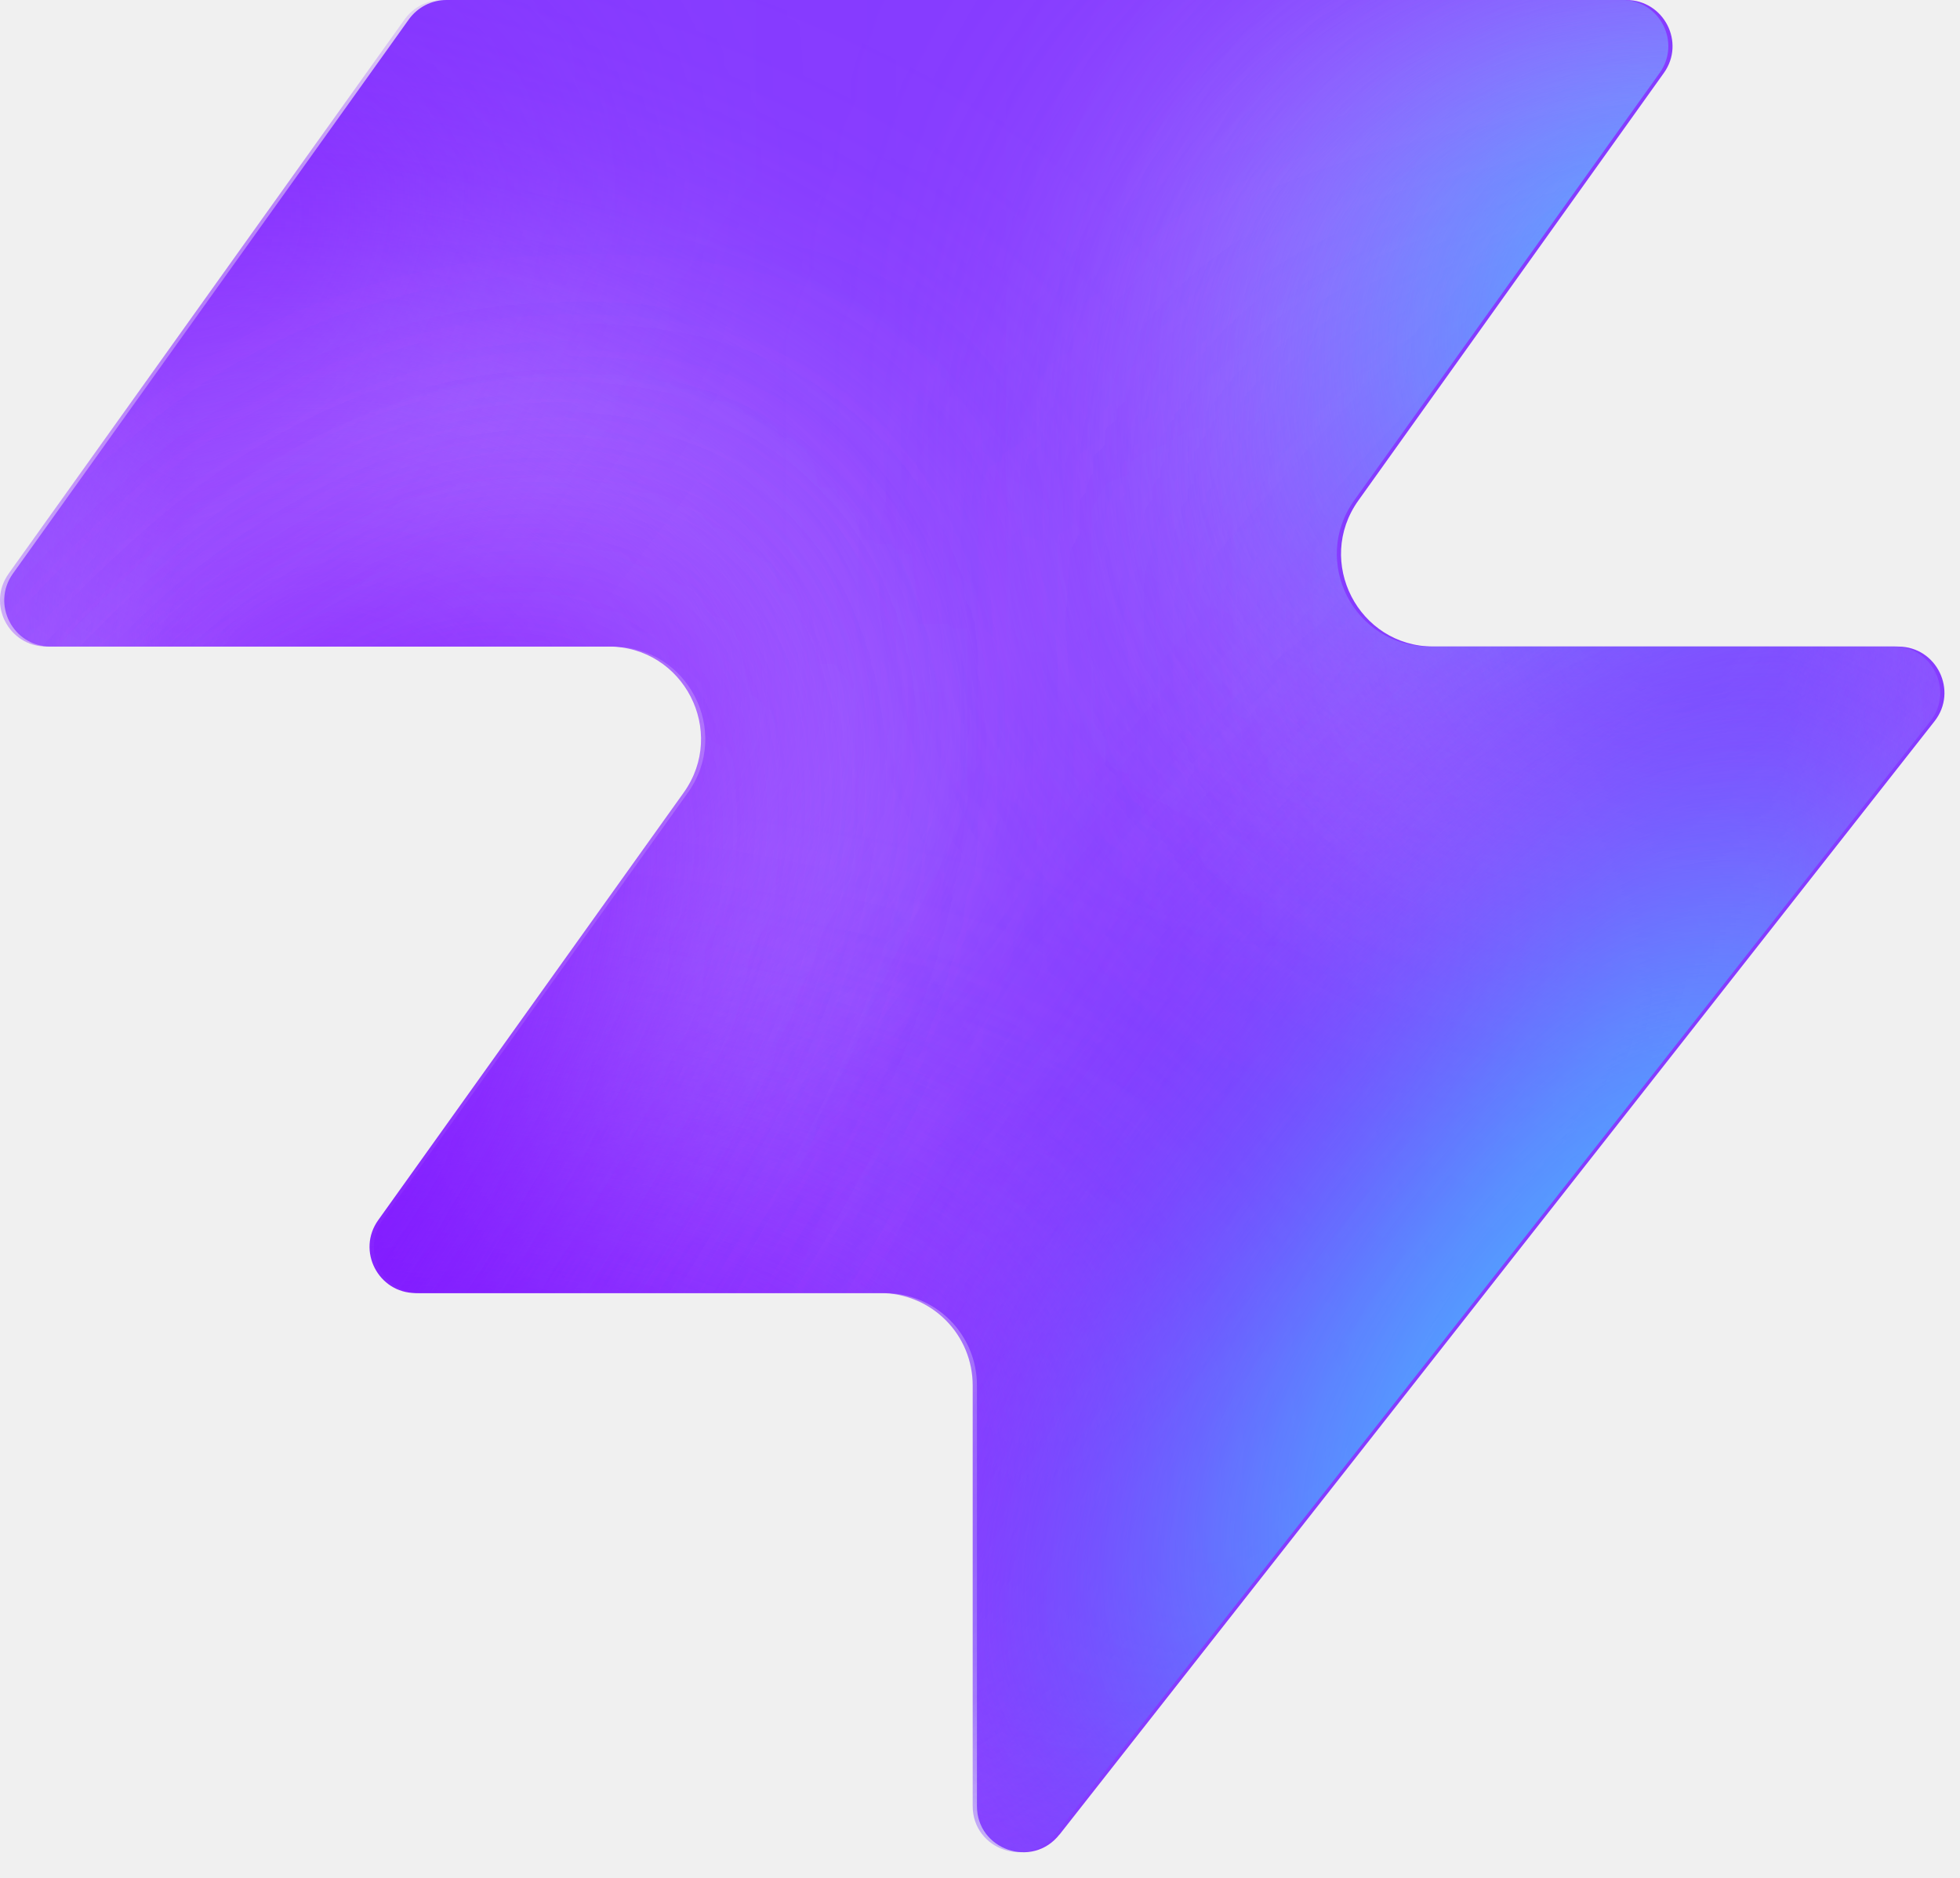
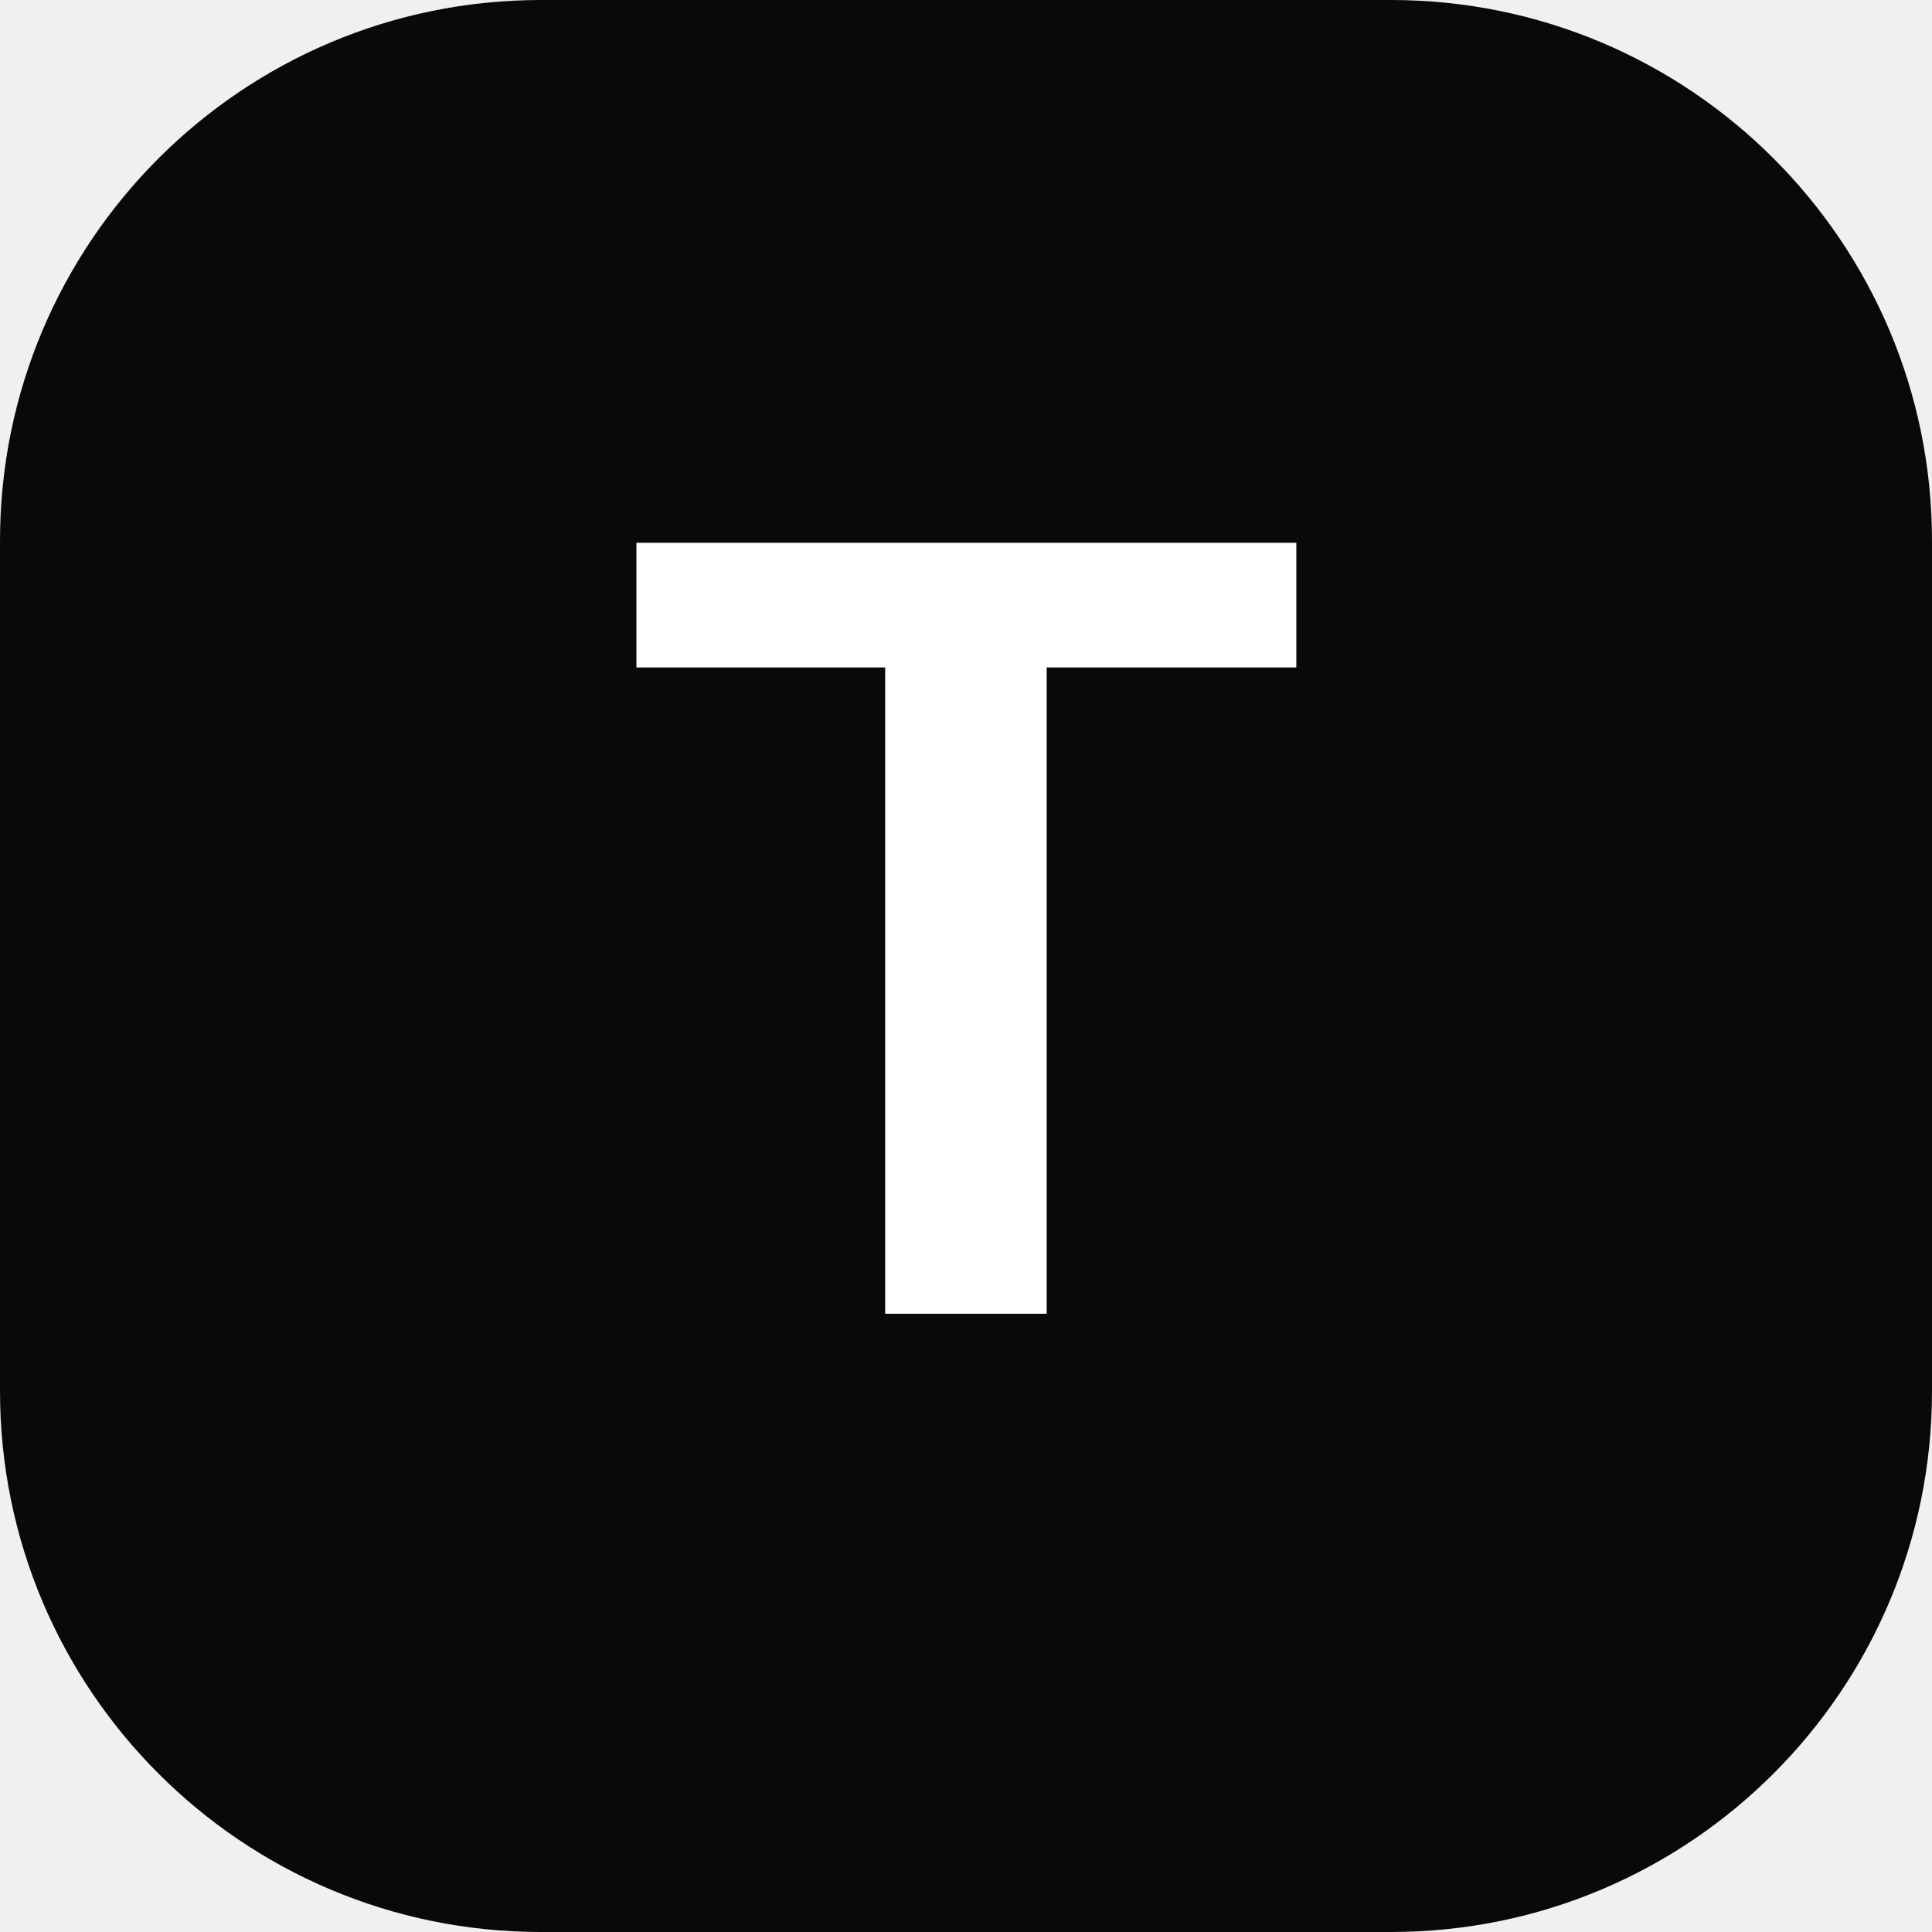
- <svg xmlns="http://www.w3.org/2000/svg" width="48" height="46" fill="none" viewBox="0 0 48 46">
-   <path fill="#863bff" d="M25.946 44.938c-.664.845-2.021.375-2.021-.698V33.937a2.26 2.26 0 0 0-2.262-2.262H10.287c-.92 0-1.456-1.04-.92-1.788l7.48-10.471c1.07-1.497 0-3.578-1.842-3.578H1.237c-.92 0-1.456-1.04-.92-1.788L10.013.474c.214-.297.556-.474.92-.474h28.894c.92 0 1.456 1.04.92 1.788l-7.48 10.471c-1.07 1.498 0 3.579 1.842 3.579h11.377c.943 0 1.473 1.088.89 1.83L25.947 44.94z" style="fill:#863bff;fill:color(display-p3 .525 .23 1);fill-opacity:1" />
-   <mask id="a" width="48" height="46" x="0" y="0" maskUnits="userSpaceOnUse" style="mask-type:alpha">
-     <path fill="#000" d="M25.842 44.938c-.664.844-2.021.375-2.021-.698V33.937a2.26 2.26 0 0 0-2.262-2.262H10.183c-.92 0-1.456-1.04-.92-1.788l7.48-10.471c1.07-1.498 0-3.579-1.842-3.579H1.133c-.92 0-1.456-1.04-.92-1.787L9.91.473c.214-.297.556-.474.92-.474h28.894c.92 0 1.456 1.04.92 1.788l-7.48 10.471c-1.07 1.498 0 3.578 1.842 3.578h11.377c.943 0 1.473 1.088.89 1.832L25.843 44.94z" style="fill:#000;fill-opacity:1" />
-   </mask>
-   <g mask="url(#a)">
-     <g filter="url(#b)">
-       <ellipse cx="5.508" cy="14.704" fill="#ede6ff" rx="5.508" ry="14.704" style="fill:#ede6ff;fill:color(display-p3 .927 .903 1);fill-opacity:1" transform="matrix(.00324 1 1 -.00324 -4.47 31.516)" />
-     </g>
-     <g filter="url(#c)">
-       <ellipse cx="10.399" cy="29.851" fill="#ede6ff" rx="10.399" ry="29.851" style="fill:#ede6ff;fill:color(display-p3 .927 .903 1);fill-opacity:1" transform="matrix(.00324 1 1 -.00324 -39.328 7.883)" />
-     </g>
-     <g filter="url(#d)">
-       <ellipse cx="5.508" cy="30.487" fill="#7e14ff" rx="5.508" ry="30.487" style="fill:#7e14ff;fill:color(display-p3 .492 .077 1);fill-opacity:1" transform="rotate(89.814 -25.913 -14.639)scale(1 -1)" />
-     </g>
-     <g filter="url(#e)">
-       <ellipse cx="5.508" cy="30.599" fill="#7e14ff" rx="5.508" ry="30.599" style="fill:#7e14ff;fill:color(display-p3 .492 .077 1);fill-opacity:1" transform="rotate(89.814 -32.644 -3.334)scale(1 -1)" />
-     </g>
-     <g filter="url(#f)">
-       <ellipse cx="5.508" cy="30.599" fill="#7e14ff" rx="5.508" ry="30.599" style="fill:#7e14ff;fill:color(display-p3 .492 .077 1);fill-opacity:1" transform="matrix(.00324 1 1 -.00324 -34.34 30.47)" />
-     </g>
-     <g filter="url(#g)">
-       <ellipse cx="14.072" cy="22.078" fill="#ede6ff" rx="14.072" ry="22.078" style="fill:#ede6ff;fill:color(display-p3 .927 .903 1);fill-opacity:1" transform="rotate(93.35 24.506 48.493)scale(-1 1)" />
-     </g>
-     <g filter="url(#h)">
-       <ellipse cx="3.47" cy="21.501" fill="#7e14ff" rx="3.47" ry="21.501" style="fill:#7e14ff;fill:color(display-p3 .492 .077 1);fill-opacity:1" transform="rotate(89.009 28.708 47.59)scale(-1 1)" />
-     </g>
-     <g filter="url(#i)">
-       <ellipse cx="3.47" cy="21.501" fill="#7e14ff" rx="3.47" ry="21.501" style="fill:#7e14ff;fill:color(display-p3 .492 .077 1);fill-opacity:1" transform="rotate(89.009 28.708 47.59)scale(-1 1)" />
-     </g>
-     <g filter="url(#j)">
-       <ellipse cx=".387" cy="8.972" fill="#7e14ff" rx="4.407" ry="29.108" style="fill:#7e14ff;fill:color(display-p3 .492 .077 1);fill-opacity:1" transform="rotate(39.51 .387 8.972)" />
-     </g>
-     <g filter="url(#k)">
-       <ellipse cx="47.523" cy="-6.092" fill="#7e14ff" rx="4.407" ry="29.108" style="fill:#7e14ff;fill:color(display-p3 .492 .077 1);fill-opacity:1" transform="rotate(37.892 47.523 -6.092)" />
-     </g>
-     <g filter="url(#l)">
-       <ellipse cx="41.412" cy="6.333" fill="#47bfff" rx="5.971" ry="9.665" style="fill:#47bfff;fill:color(display-p3 .28 .748 1);fill-opacity:1" transform="rotate(37.892 41.412 6.333)" />
-     </g>
-     <g filter="url(#m)">
-       <ellipse cx="-1.879" cy="38.332" fill="#7e14ff" rx="4.407" ry="29.108" style="fill:#7e14ff;fill:color(display-p3 .492 .077 1);fill-opacity:1" transform="rotate(37.892 -1.88 38.332)" />
-     </g>
-     <g filter="url(#n)">
-       <ellipse cx="-1.879" cy="38.332" fill="#7e14ff" rx="4.407" ry="29.108" style="fill:#7e14ff;fill:color(display-p3 .492 .077 1);fill-opacity:1" transform="rotate(37.892 -1.88 38.332)" />
-     </g>
-     <g filter="url(#o)">
-       <ellipse cx="35.651" cy="29.907" fill="#7e14ff" rx="4.407" ry="29.108" style="fill:#7e14ff;fill:color(display-p3 .492 .077 1);fill-opacity:1" transform="rotate(37.892 35.651 29.907)" />
-     </g>
-     <g filter="url(#p)">
-       <ellipse cx="38.418" cy="32.4" fill="#47bfff" rx="5.971" ry="15.297" style="fill:#47bfff;fill:color(display-p3 .28 .748 1);fill-opacity:1" transform="rotate(37.892 38.418 32.4)" />
-     </g>
-   </g>
-   <defs>
-     <filter id="b" width="60.045" height="41.654" x="-19.77" y="16.149" color-interpolation-filters="sRGB" filterUnits="userSpaceOnUse">
-       <feFlood flood-opacity="0" result="BackgroundImageFix" />
-       <feBlend in="SourceGraphic" in2="BackgroundImageFix" result="shape" />
-       <feGaussianBlur result="effect1_foregroundBlur_2002_17158" stdDeviation="7.659" />
-     </filter>
-     <filter id="c" width="90.34" height="51.437" x="-54.613" y="-7.533" color-interpolation-filters="sRGB" filterUnits="userSpaceOnUse">
-       <feFlood flood-opacity="0" result="BackgroundImageFix" />
-       <feBlend in="SourceGraphic" in2="BackgroundImageFix" result="shape" />
-       <feGaussianBlur result="effect1_foregroundBlur_2002_17158" stdDeviation="7.659" />
-     </filter>
-     <filter id="d" width="79.355" height="29.4" x="-49.64" y="2.03" color-interpolation-filters="sRGB" filterUnits="userSpaceOnUse">
-       <feFlood flood-opacity="0" result="BackgroundImageFix" />
-       <feBlend in="SourceGraphic" in2="BackgroundImageFix" result="shape" />
-       <feGaussianBlur result="effect1_foregroundBlur_2002_17158" stdDeviation="4.596" />
-     </filter>
-     <filter id="e" width="79.579" height="29.4" x="-45.045" y="20.029" color-interpolation-filters="sRGB" filterUnits="userSpaceOnUse">
-       <feFlood flood-opacity="0" result="BackgroundImageFix" />
-       <feBlend in="SourceGraphic" in2="BackgroundImageFix" result="shape" />
-       <feGaussianBlur result="effect1_foregroundBlur_2002_17158" stdDeviation="4.596" />
-     </filter>
-     <filter id="f" width="79.579" height="29.4" x="-43.513" y="21.178" color-interpolation-filters="sRGB" filterUnits="userSpaceOnUse">
-       <feFlood flood-opacity="0" result="BackgroundImageFix" />
-       <feBlend in="SourceGraphic" in2="BackgroundImageFix" result="shape" />
-       <feGaussianBlur result="effect1_foregroundBlur_2002_17158" stdDeviation="4.596" />
-     </filter>
-     <filter id="g" width="74.749" height="58.852" x="15.756" y="-17.901" color-interpolation-filters="sRGB" filterUnits="userSpaceOnUse">
-       <feFlood flood-opacity="0" result="BackgroundImageFix" />
-       <feBlend in="SourceGraphic" in2="BackgroundImageFix" result="shape" />
-       <feGaussianBlur result="effect1_foregroundBlur_2002_17158" stdDeviation="7.659" />
-     </filter>
-     <filter id="h" width="61.377" height="25.362" x="23.548" y="2.284" color-interpolation-filters="sRGB" filterUnits="userSpaceOnUse">
-       <feFlood flood-opacity="0" result="BackgroundImageFix" />
-       <feBlend in="SourceGraphic" in2="BackgroundImageFix" result="shape" />
-       <feGaussianBlur result="effect1_foregroundBlur_2002_17158" stdDeviation="4.596" />
-     </filter>
-     <filter id="i" width="61.377" height="25.362" x="23.548" y="2.284" color-interpolation-filters="sRGB" filterUnits="userSpaceOnUse">
-       <feFlood flood-opacity="0" result="BackgroundImageFix" />
-       <feBlend in="SourceGraphic" in2="BackgroundImageFix" result="shape" />
-       <feGaussianBlur result="effect1_foregroundBlur_2002_17158" stdDeviation="4.596" />
-     </filter>
-     <filter id="j" width="56.045" height="63.649" x="-27.636" y="-22.853" color-interpolation-filters="sRGB" filterUnits="userSpaceOnUse">
-       <feFlood flood-opacity="0" result="BackgroundImageFix" />
-       <feBlend in="SourceGraphic" in2="BackgroundImageFix" result="shape" />
-       <feGaussianBlur result="effect1_foregroundBlur_2002_17158" stdDeviation="4.596" />
-     </filter>
-     <filter id="k" width="54.814" height="64.646" x="20.116" y="-38.415" color-interpolation-filters="sRGB" filterUnits="userSpaceOnUse">
-       <feFlood flood-opacity="0" result="BackgroundImageFix" />
-       <feBlend in="SourceGraphic" in2="BackgroundImageFix" result="shape" />
-       <feGaussianBlur result="effect1_foregroundBlur_2002_17158" stdDeviation="4.596" />
-     </filter>
-     <filter id="l" width="33.541" height="35.313" x="24.641" y="-11.323" color-interpolation-filters="sRGB" filterUnits="userSpaceOnUse">
-       <feFlood flood-opacity="0" result="BackgroundImageFix" />
-       <feBlend in="SourceGraphic" in2="BackgroundImageFix" result="shape" />
-       <feGaussianBlur result="effect1_foregroundBlur_2002_17158" stdDeviation="4.596" />
-     </filter>
-     <filter id="m" width="54.814" height="64.646" x="-29.286" y="6.009" color-interpolation-filters="sRGB" filterUnits="userSpaceOnUse">
-       <feFlood flood-opacity="0" result="BackgroundImageFix" />
-       <feBlend in="SourceGraphic" in2="BackgroundImageFix" result="shape" />
-       <feGaussianBlur result="effect1_foregroundBlur_2002_17158" stdDeviation="4.596" />
-     </filter>
-     <filter id="n" width="54.814" height="64.646" x="-29.286" y="6.009" color-interpolation-filters="sRGB" filterUnits="userSpaceOnUse">
-       <feFlood flood-opacity="0" result="BackgroundImageFix" />
-       <feBlend in="SourceGraphic" in2="BackgroundImageFix" result="shape" />
-       <feGaussianBlur result="effect1_foregroundBlur_2002_17158" stdDeviation="4.596" />
-     </filter>
-     <filter id="o" width="54.814" height="64.646" x="8.244" y="-2.416" color-interpolation-filters="sRGB" filterUnits="userSpaceOnUse">
-       <feFlood flood-opacity="0" result="BackgroundImageFix" />
-       <feBlend in="SourceGraphic" in2="BackgroundImageFix" result="shape" />
-       <feGaussianBlur result="effect1_foregroundBlur_2002_17158" stdDeviation="4.596" />
-     </filter>
-     <filter id="p" width="39.409" height="43.623" x="18.713" y="10.588" color-interpolation-filters="sRGB" filterUnits="userSpaceOnUse">
-       <feFlood flood-opacity="0" result="BackgroundImageFix" />
-       <feBlend in="SourceGraphic" in2="BackgroundImageFix" result="shape" />
-       <feGaussianBlur result="effect1_foregroundBlur_2002_17158" stdDeviation="4.596" />
-     </filter>
-   </defs>
+ <svg xmlns="http://www.w3.org/2000/svg" viewBox="0 0 100 100">
+   <rect width="100" height="100" rx="28" fill="#09090b" />
+   <text x="50" y="68" font-family="'Plus Jakarta Sans', Arial, sans-serif" font-size="58" font-weight="800" fill="#ffffff" text-anchor="middle">T</text>
</svg>
